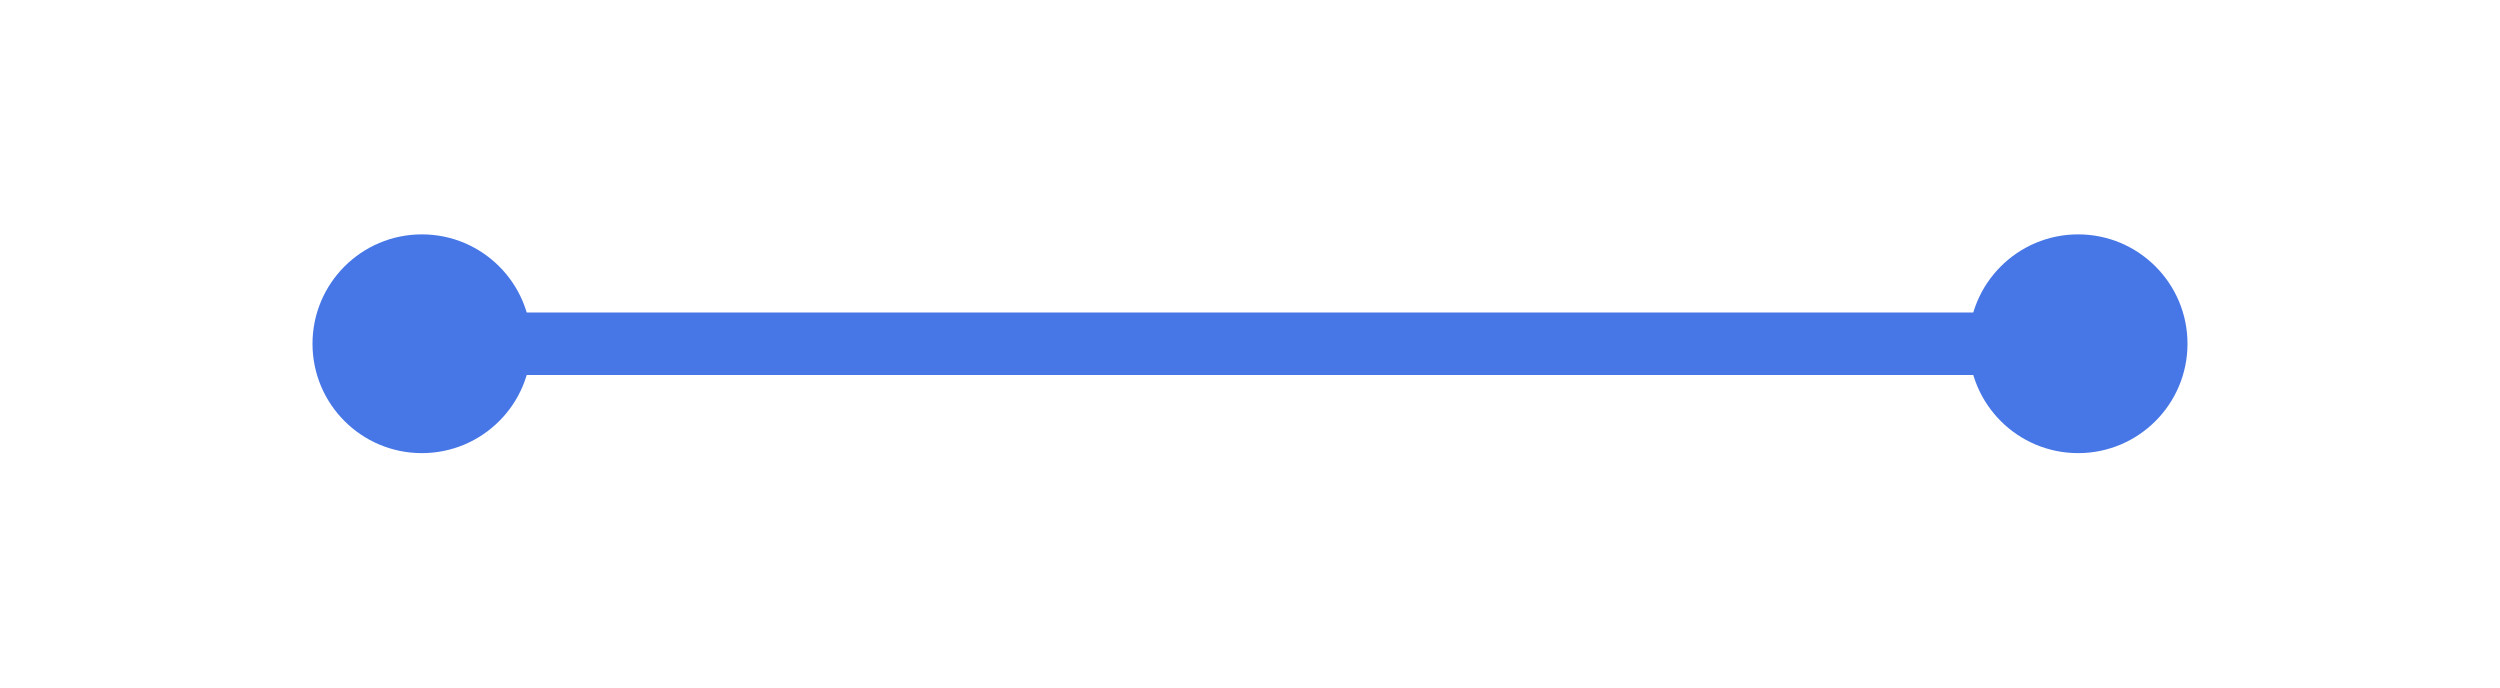
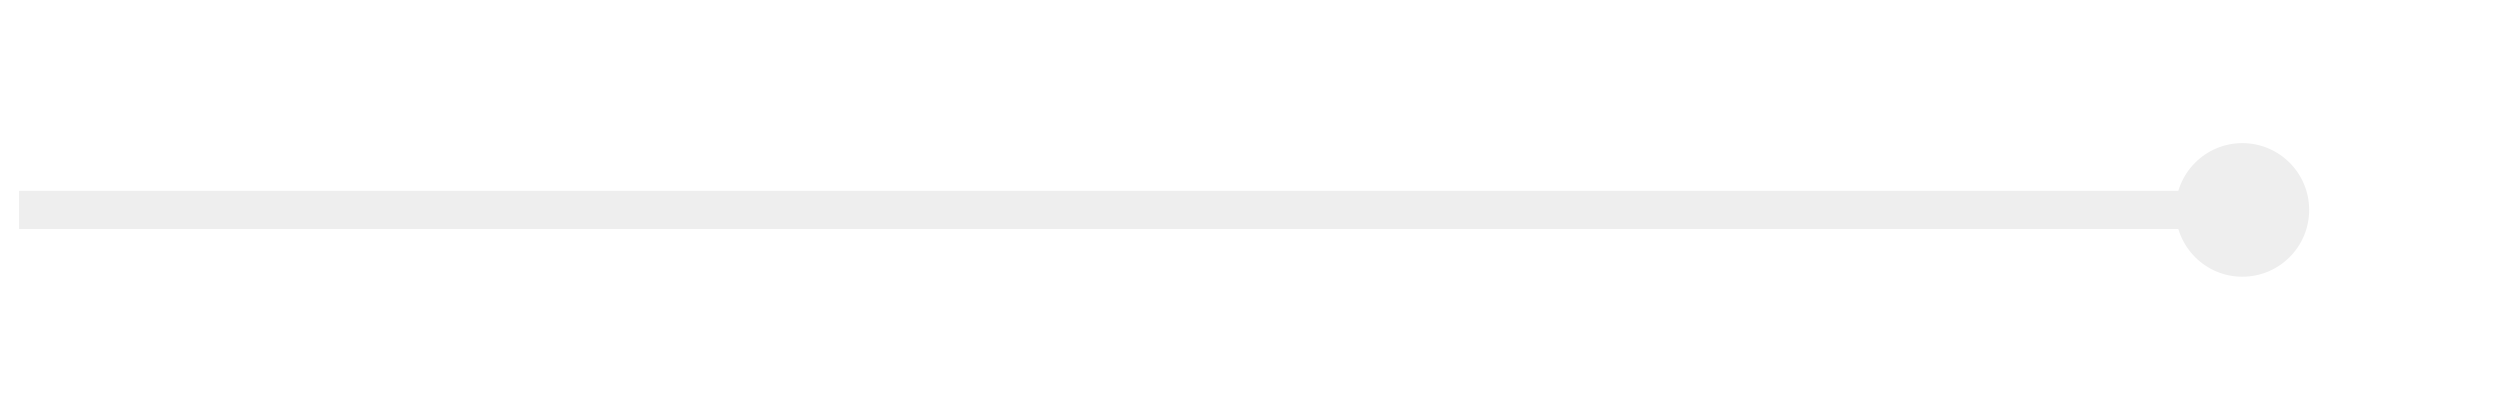
- <svg xmlns="http://www.w3.org/2000/svg" version="1.1" width="80px" height="22px">
-   <g transform="matrix(1 0 0 1 -79 -80 )">
-     <path d="M 92.5 87.5  A 3.5 3.5 0 0 0 89 91 A 3.5 3.5 0 0 0 92.5 94.5 A 3.5 3.5 0 0 0 96 91 A 3.5 3.5 0 0 0 92.5 87.5 Z M 145.5 87.5  A 3.5 3.5 0 0 0 142 91 A 3.5 3.5 0 0 0 145.5 94.5 A 3.5 3.5 0 0 0 149 91 A 3.5 3.5 0 0 0 145.5 87.5 Z " fill-rule="nonzero" fill="#4777e6" stroke="none" />
-     <path d="M 91 91  L 147 91  " stroke-width="2" stroke="#4777e6" fill="none" />
+ <svg xmlns="http://www.w3.org/2000/svg" version="1.1" width="131px" height="22px">
+   <g transform="matrix(1 0 0 1 -268 -80 )">
+     <path d="M 385.5 87.5  A 3.5 3.5 0 0 0 382 91 A 3.5 3.5 0 0 0 385.5 94.5 A 3.5 3.5 0 0 0 389 91 A 3.5 3.5 0 0 0 385.5 87.5 Z " fill-rule="nonzero" fill="#eeeeee" stroke="none" />
+     <path d="M 269 91  L 387 91  " stroke-width="2" stroke="#eeeeee" fill="none" />
  </g>
</svg>
